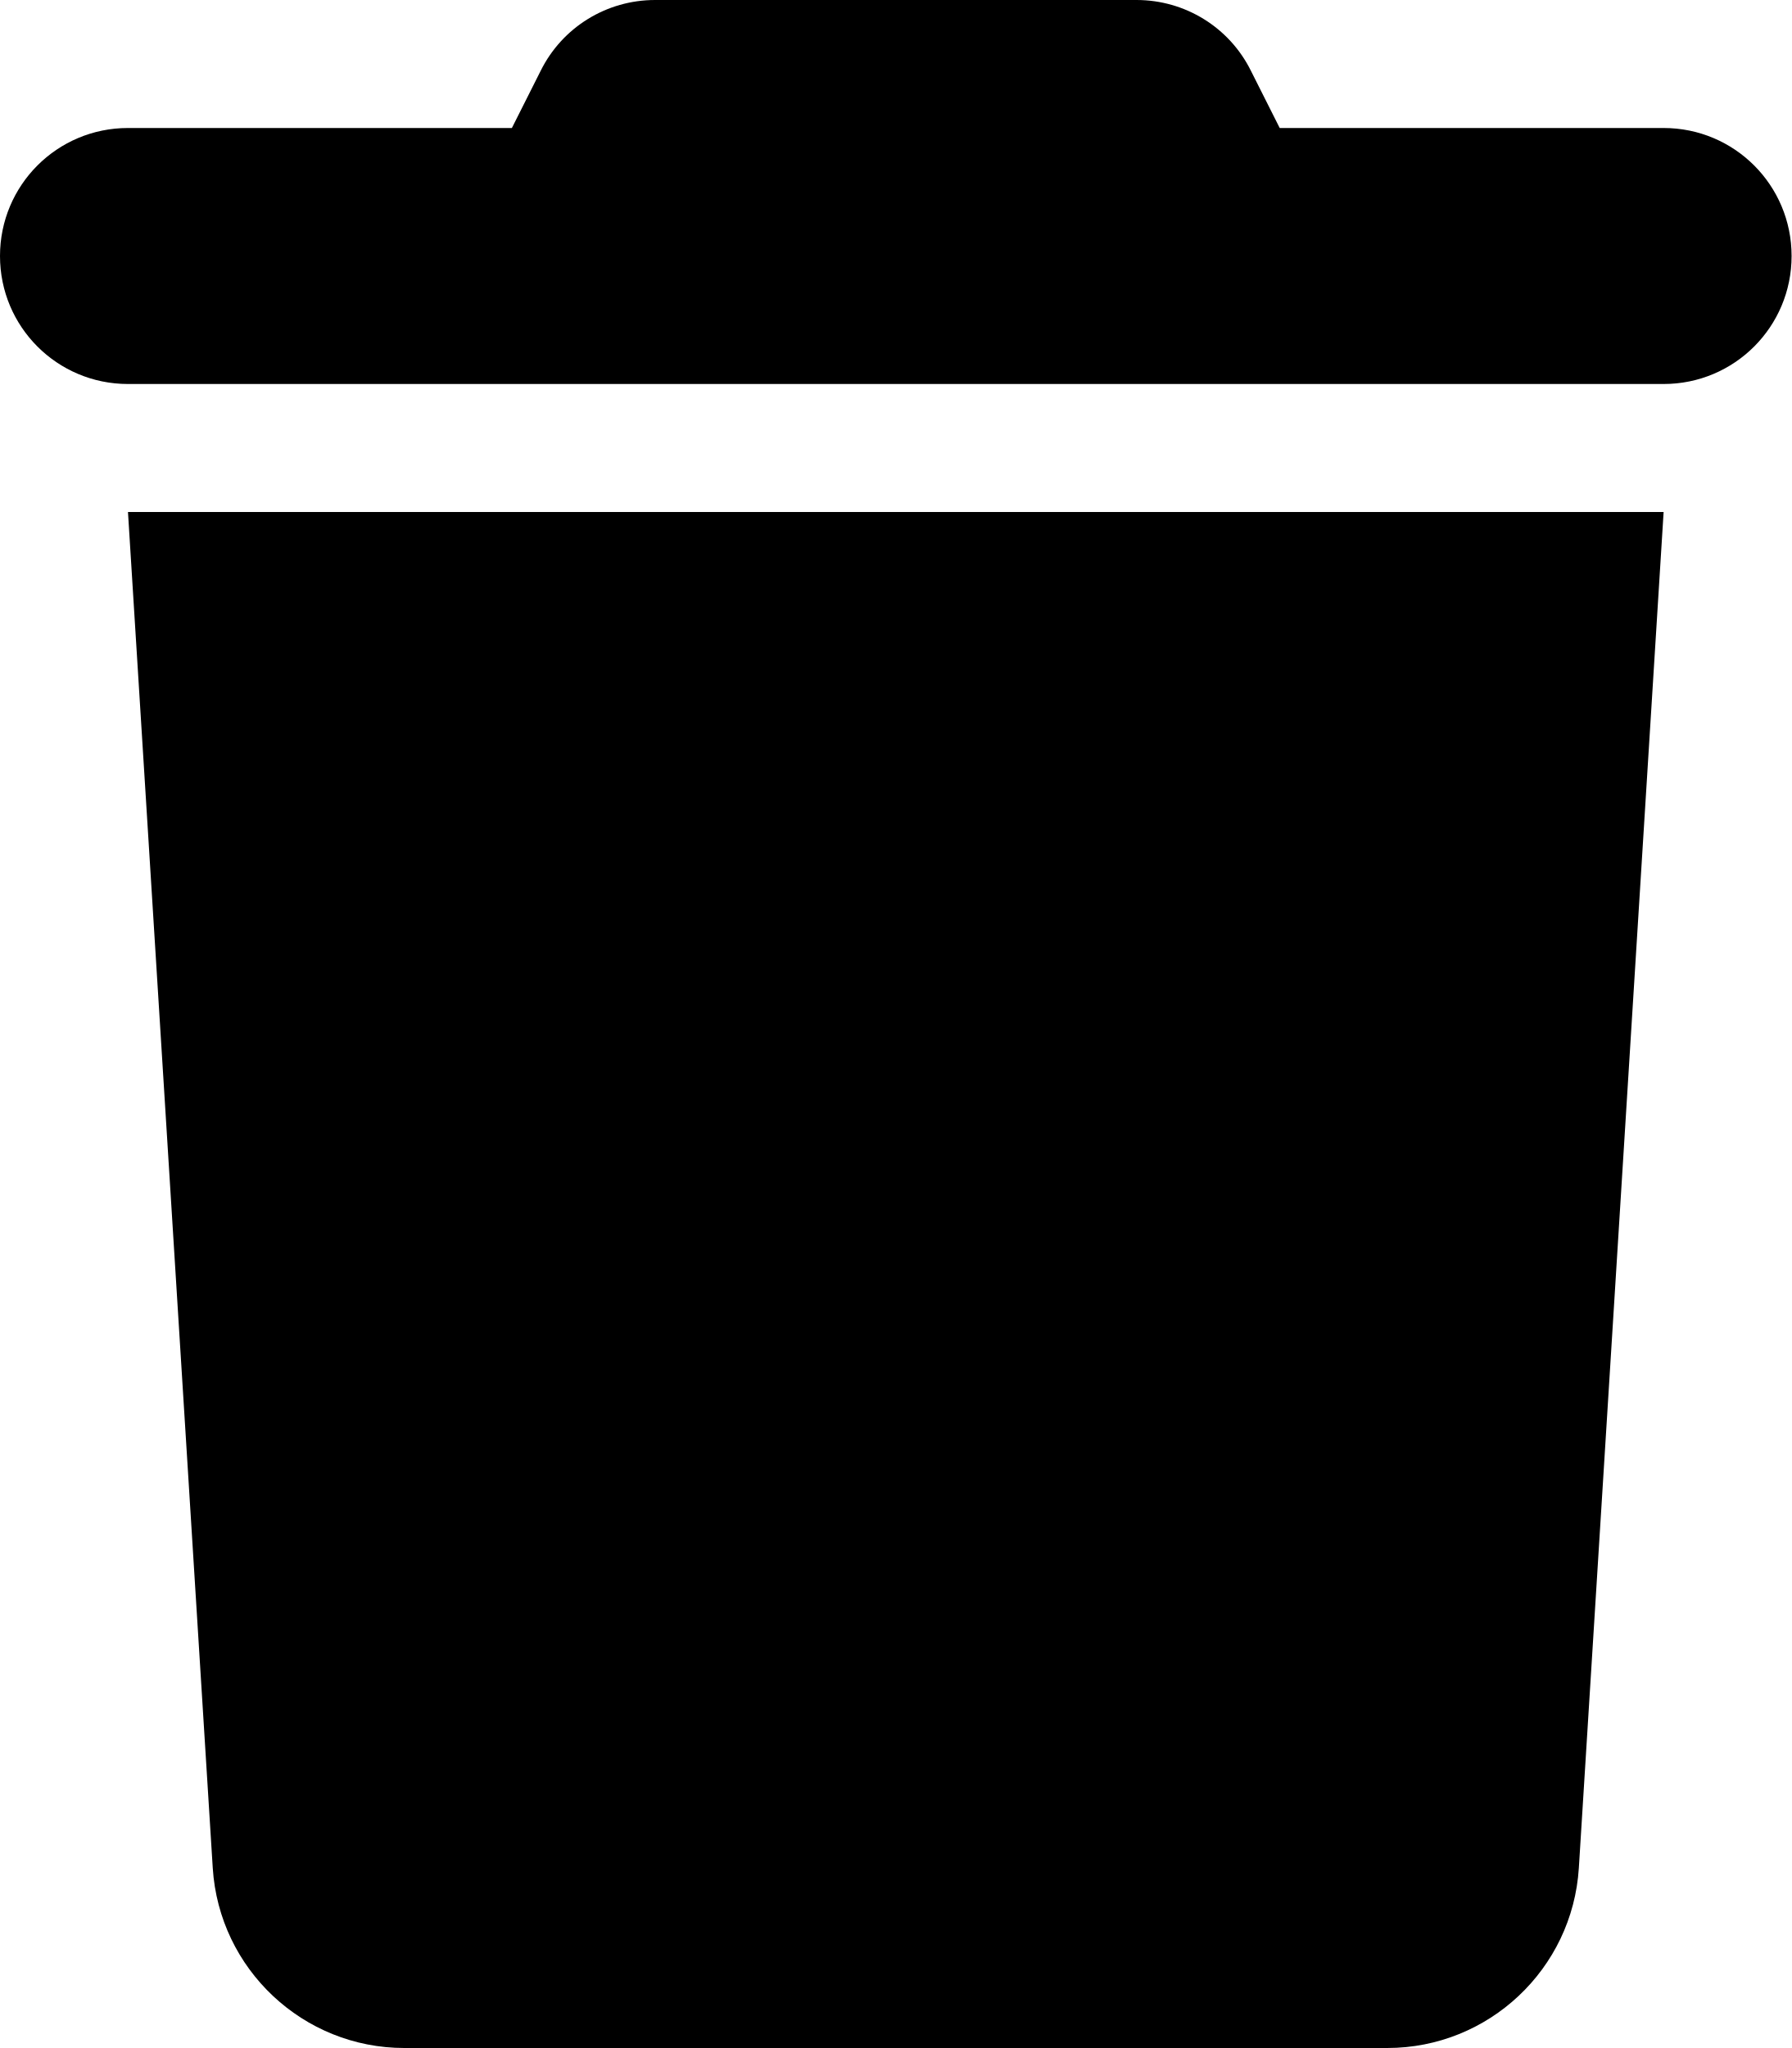
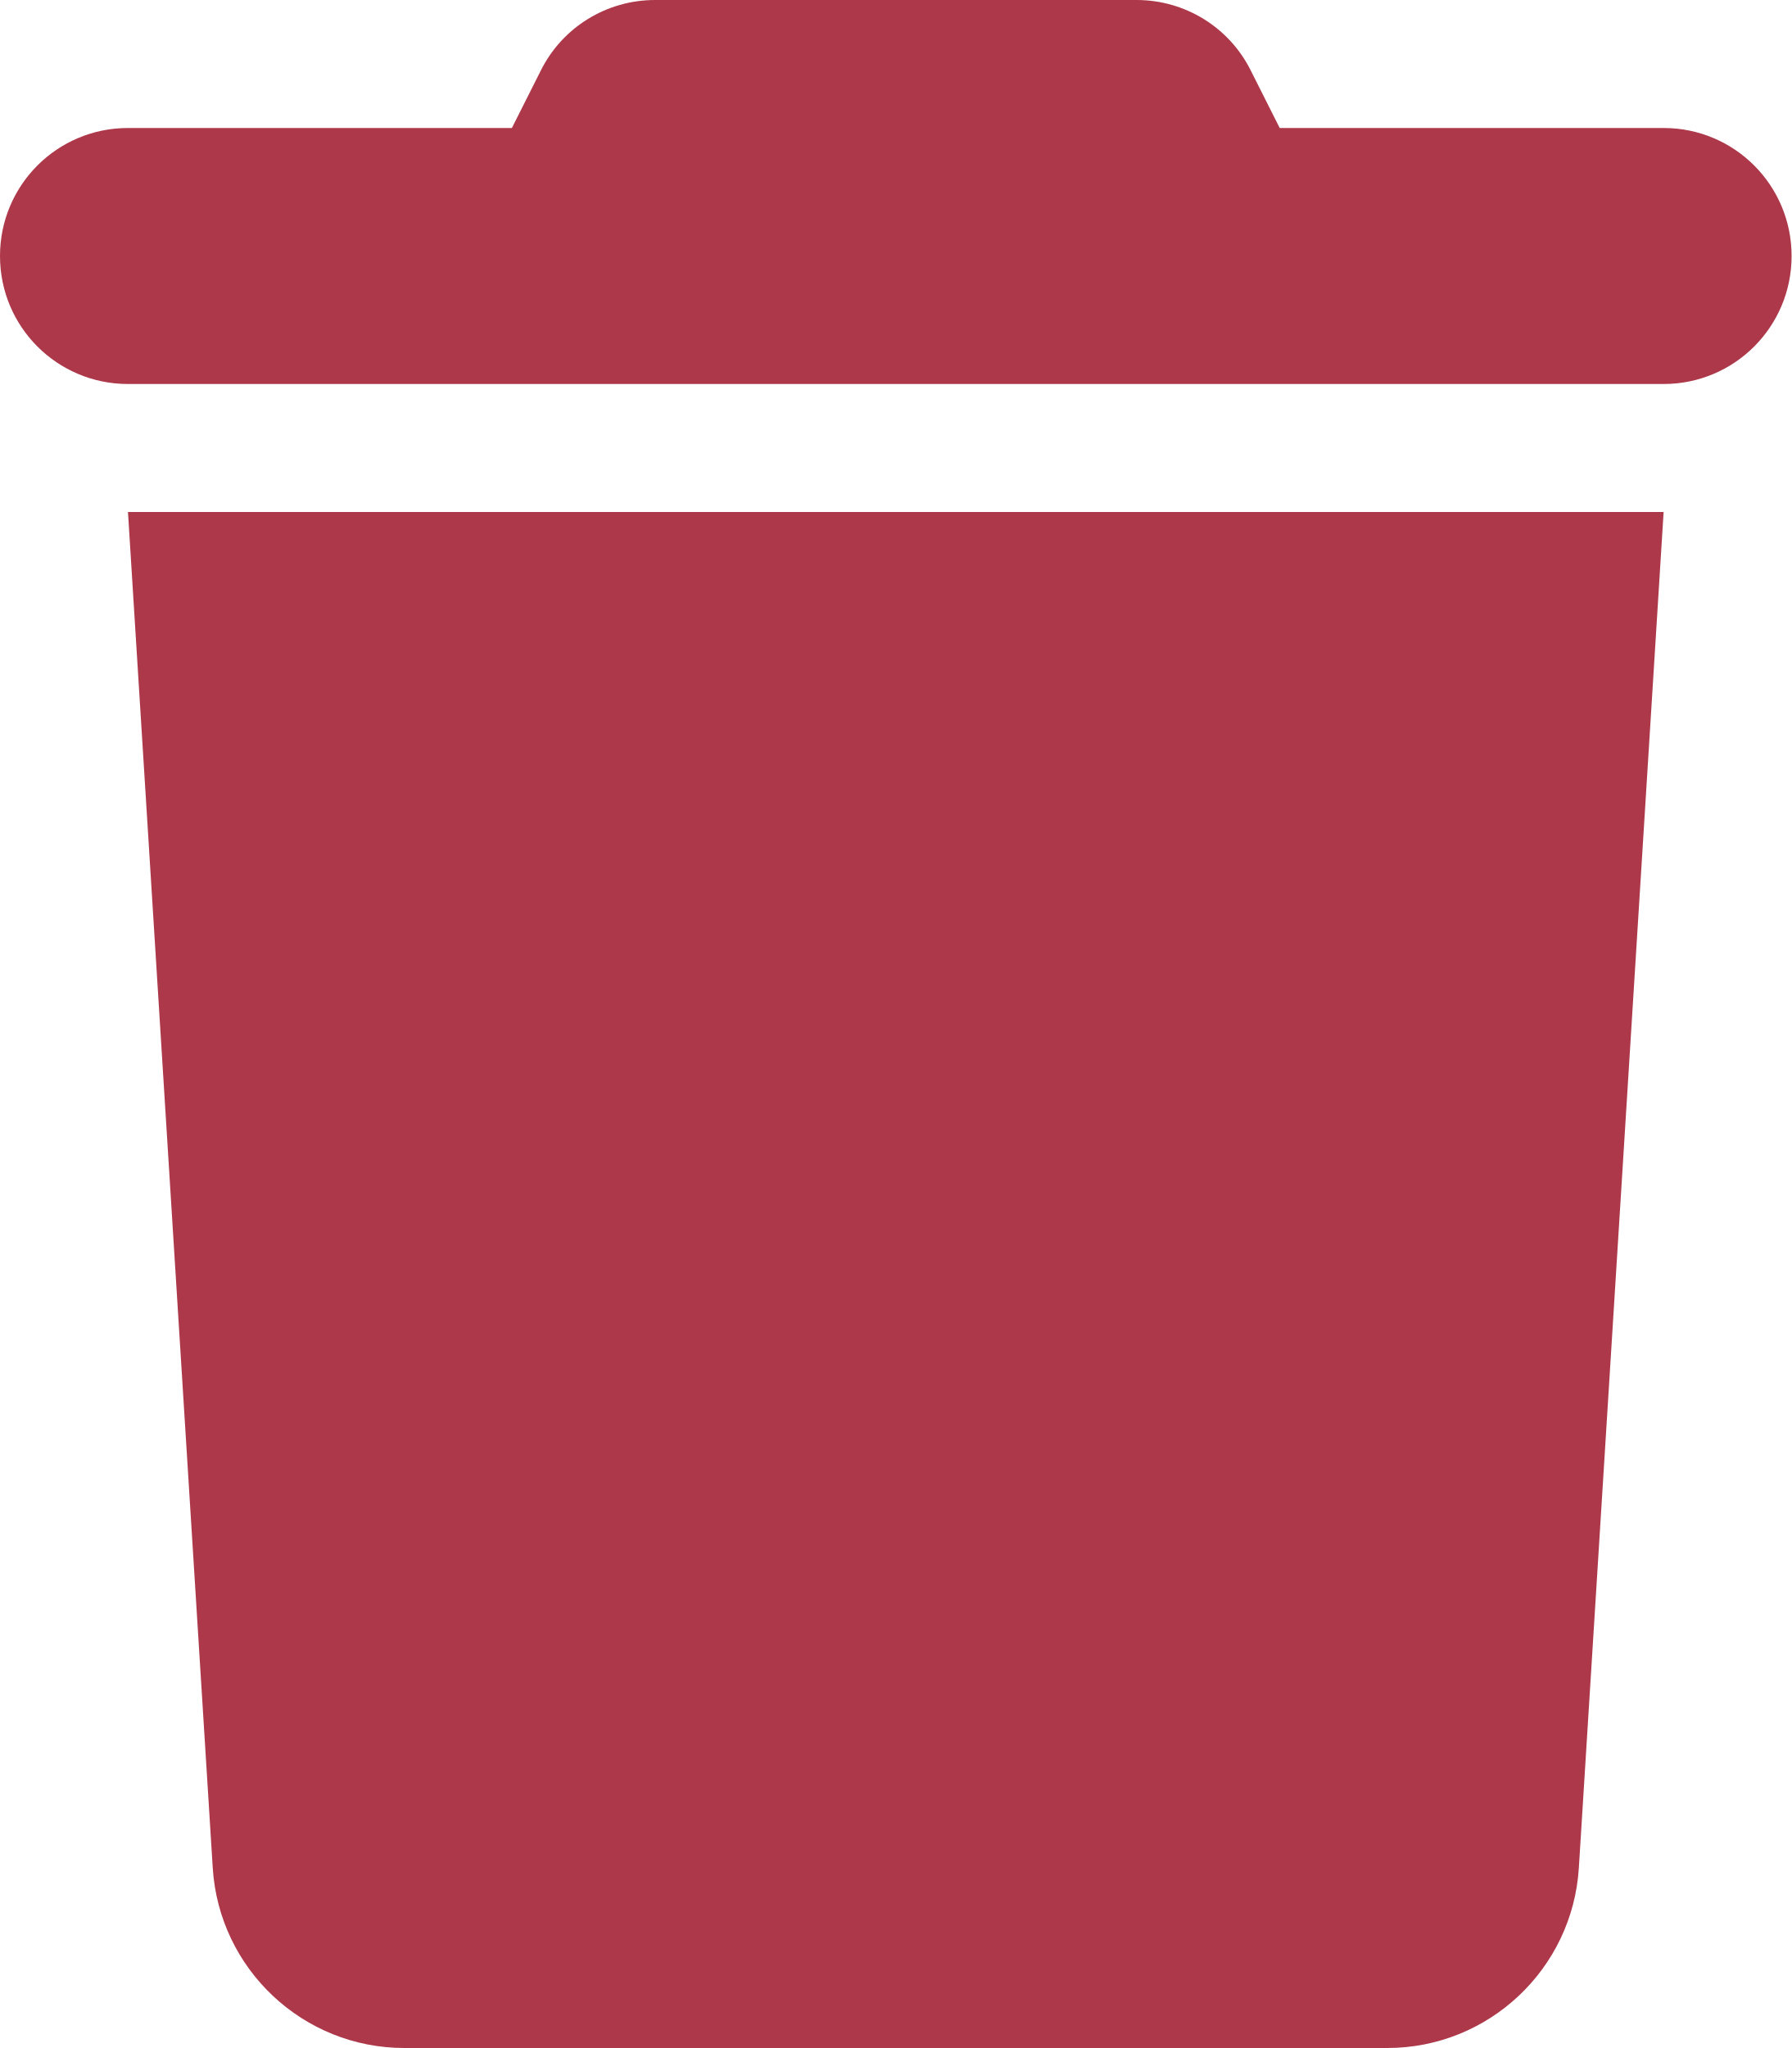
- <svg xmlns="http://www.w3.org/2000/svg" viewBox="0 0 448 512">
+ <svg xmlns="http://www.w3.org/2000/svg" viewBox="0 0 448 512" fill="hsl(351, 51%, 45%)">
  <path d="M135.2 17.7L128 32 32 32C14.3 32 0 46.3 0 64S14.3 96 32 96l384 0c17.7 0 32-14.3 32-32s-14.3-32-32-32l-96 0-7.2-14.3C307.4 6.8 296.3 0 284.2 0L163.8 0c-12.1 0-23.2 6.8-28.6 17.7zM416 128L32 128 53.2 467c1.6 25.3 22.6 45 47.9 45l245.8 0c25.3 0 46.3-19.7 47.9-45L416 128z" />
</svg>
